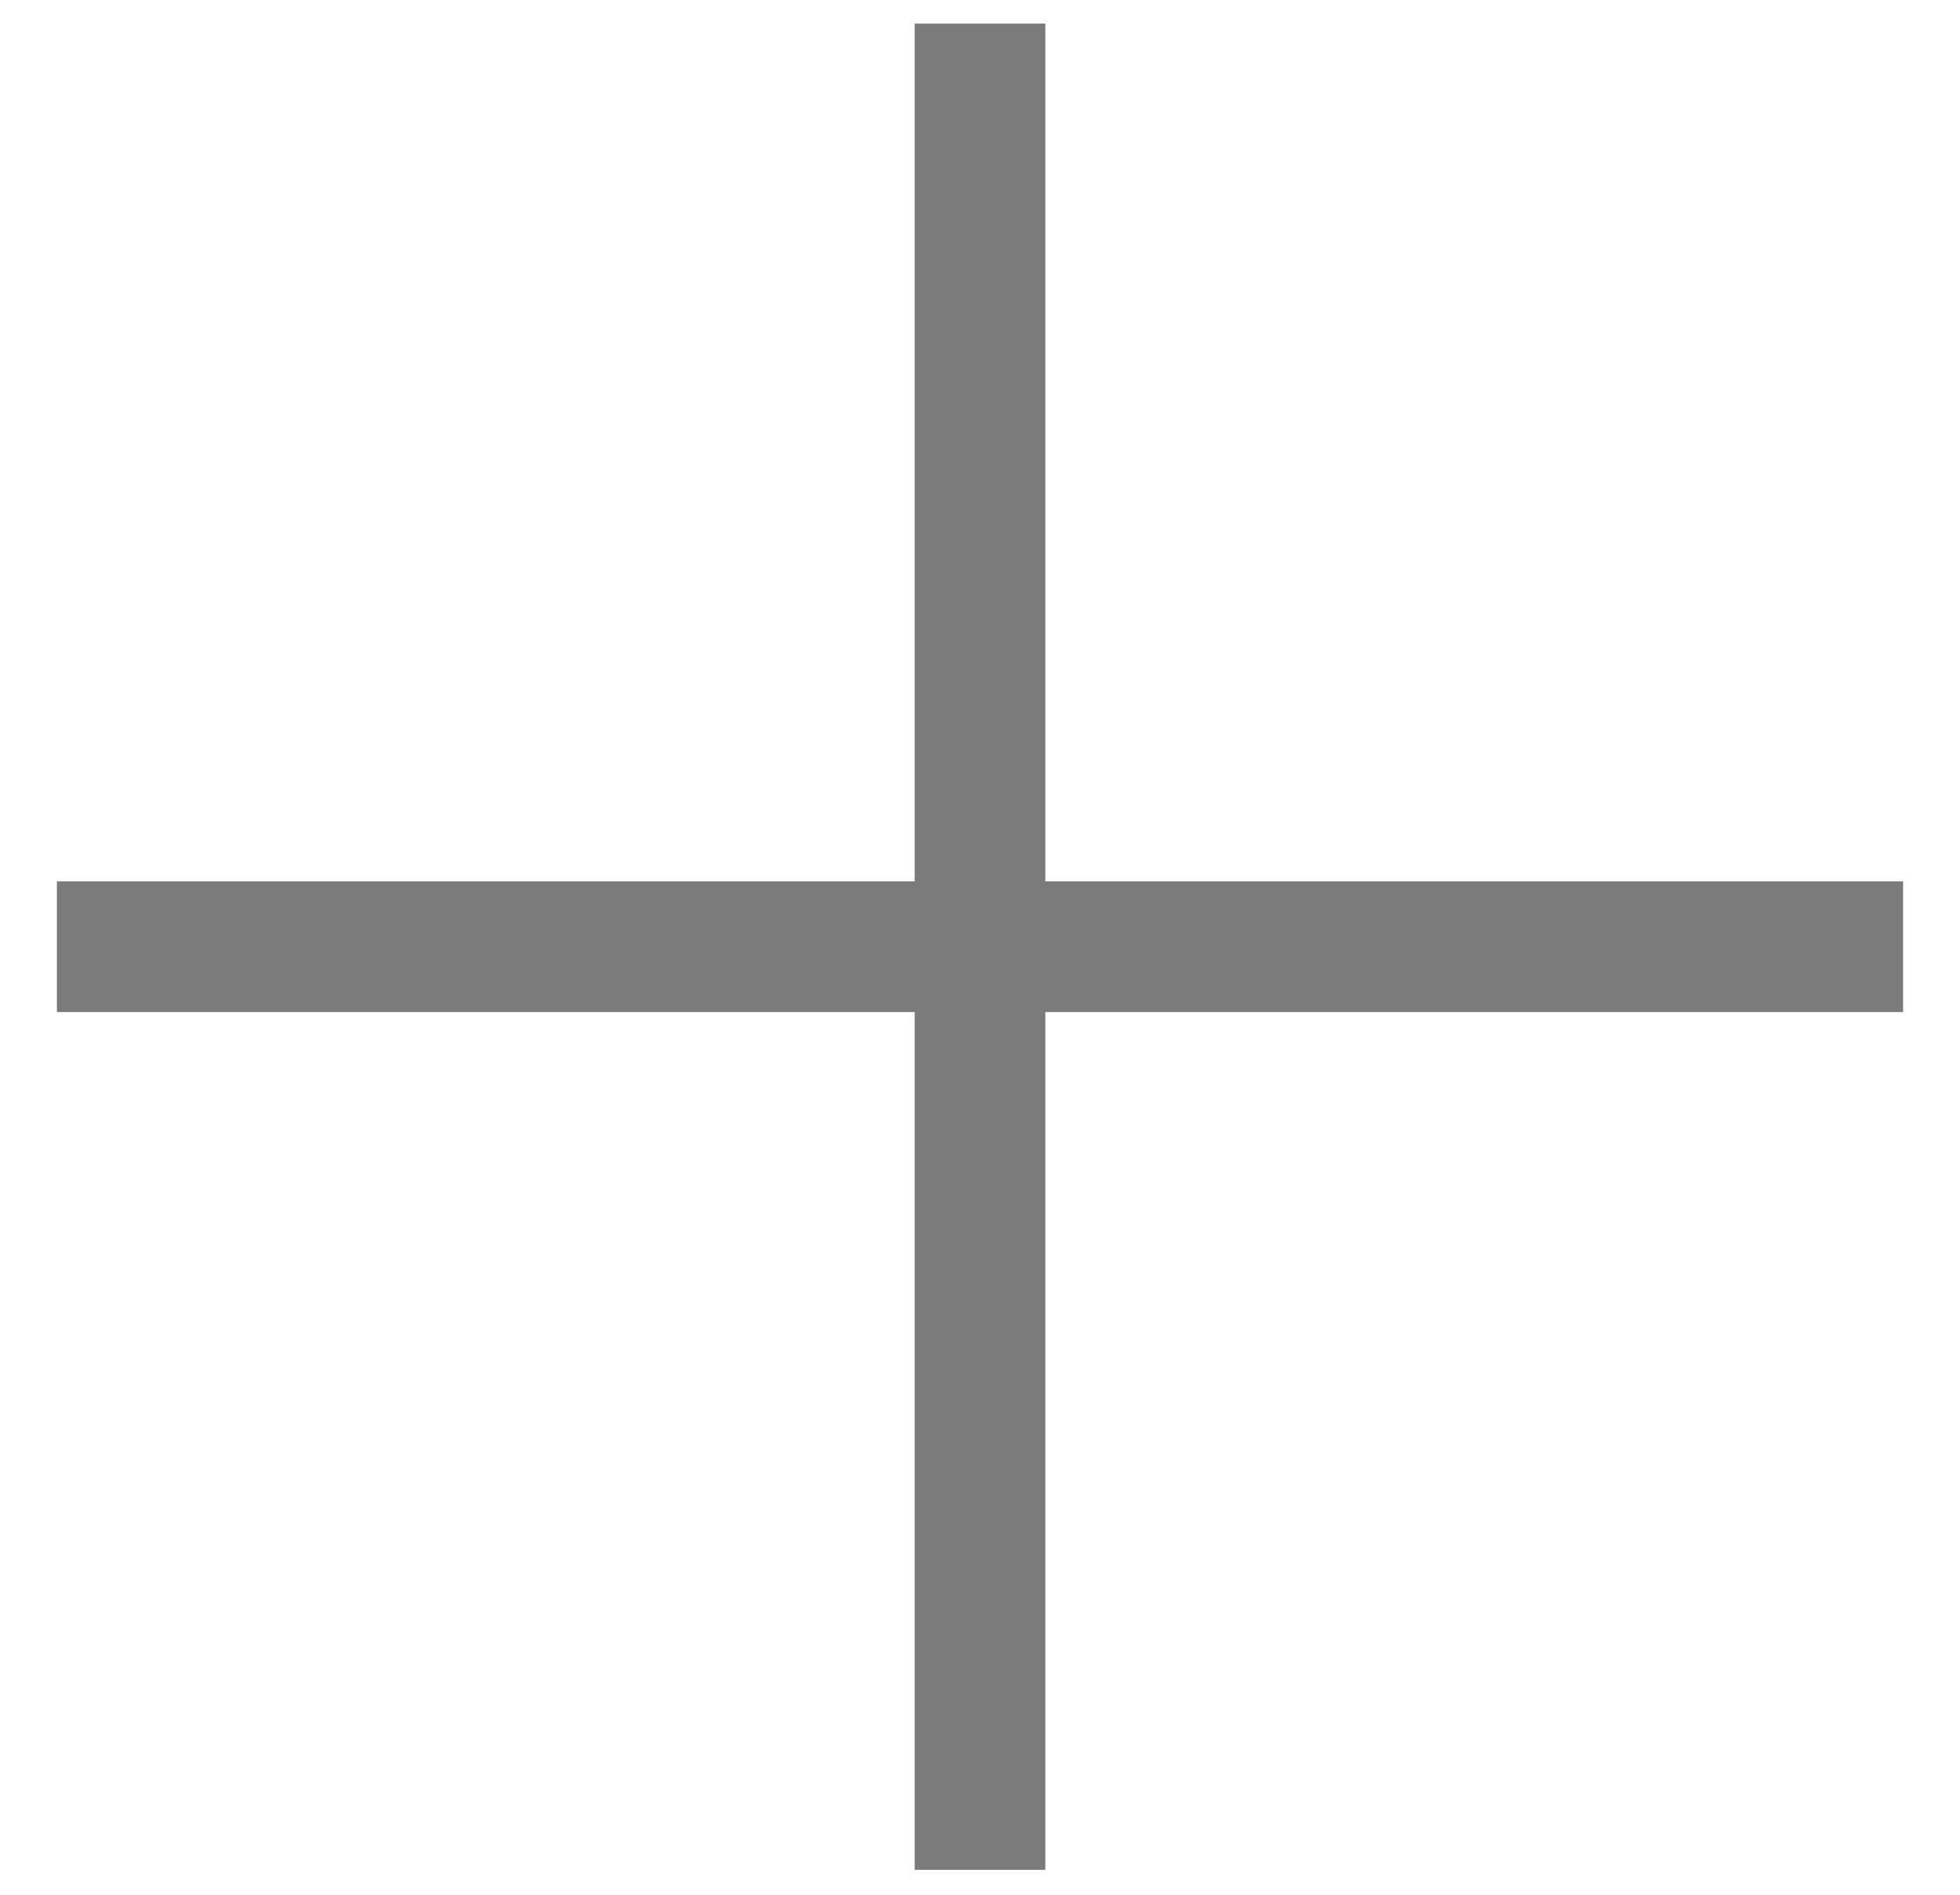
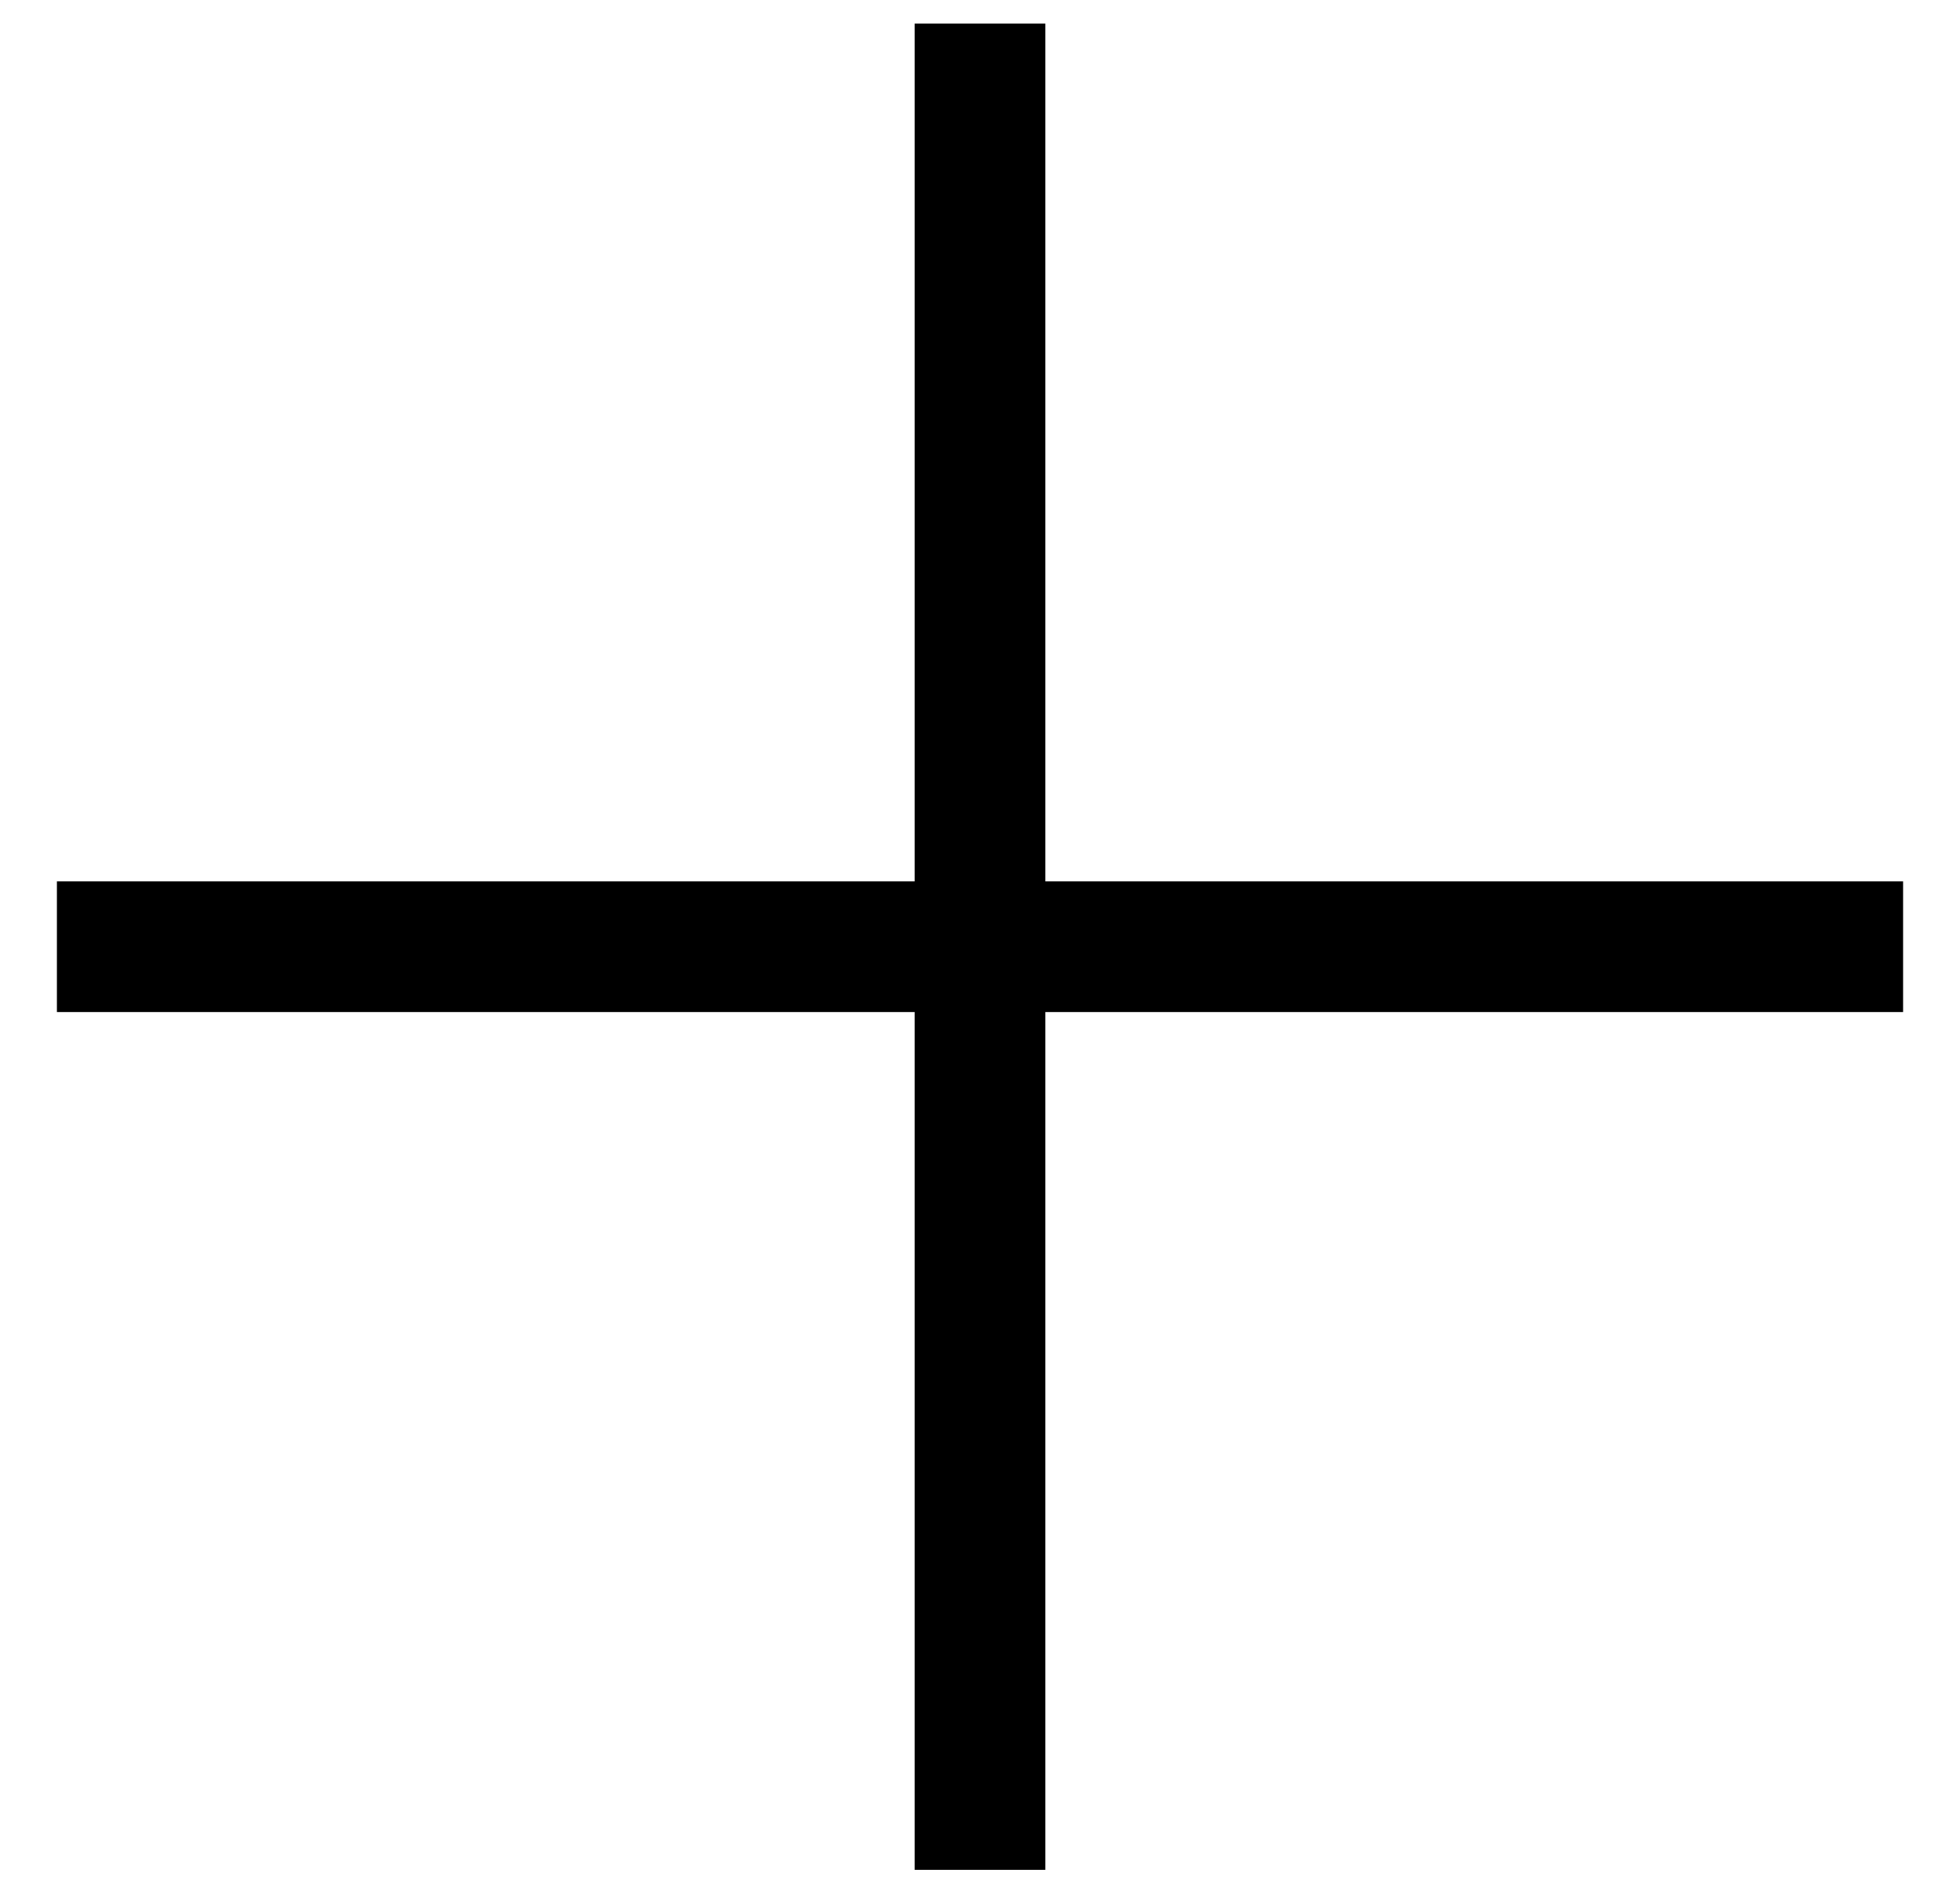
- <svg xmlns="http://www.w3.org/2000/svg" width="30" height="29" viewBox="0 0 30 29" fill="none">
-   <path d="M15 0.361V28.619" stroke="#7A7A7A" stroke-width="2" />
-   <path d="M0.871 14.49H29.129" stroke="#7A7A7A" stroke-width="2" />
+ <svg xmlns="http://www.w3.org/2000/svg" width="30" height="29" viewBox="0 0 30 29" fill="none" stroke="currentColor">
+   <path d="M15 0.361V28.619" stroke-width="2" />
+   <path d="M0.871 14.49H29.129" stroke-width="2" />
</svg>
